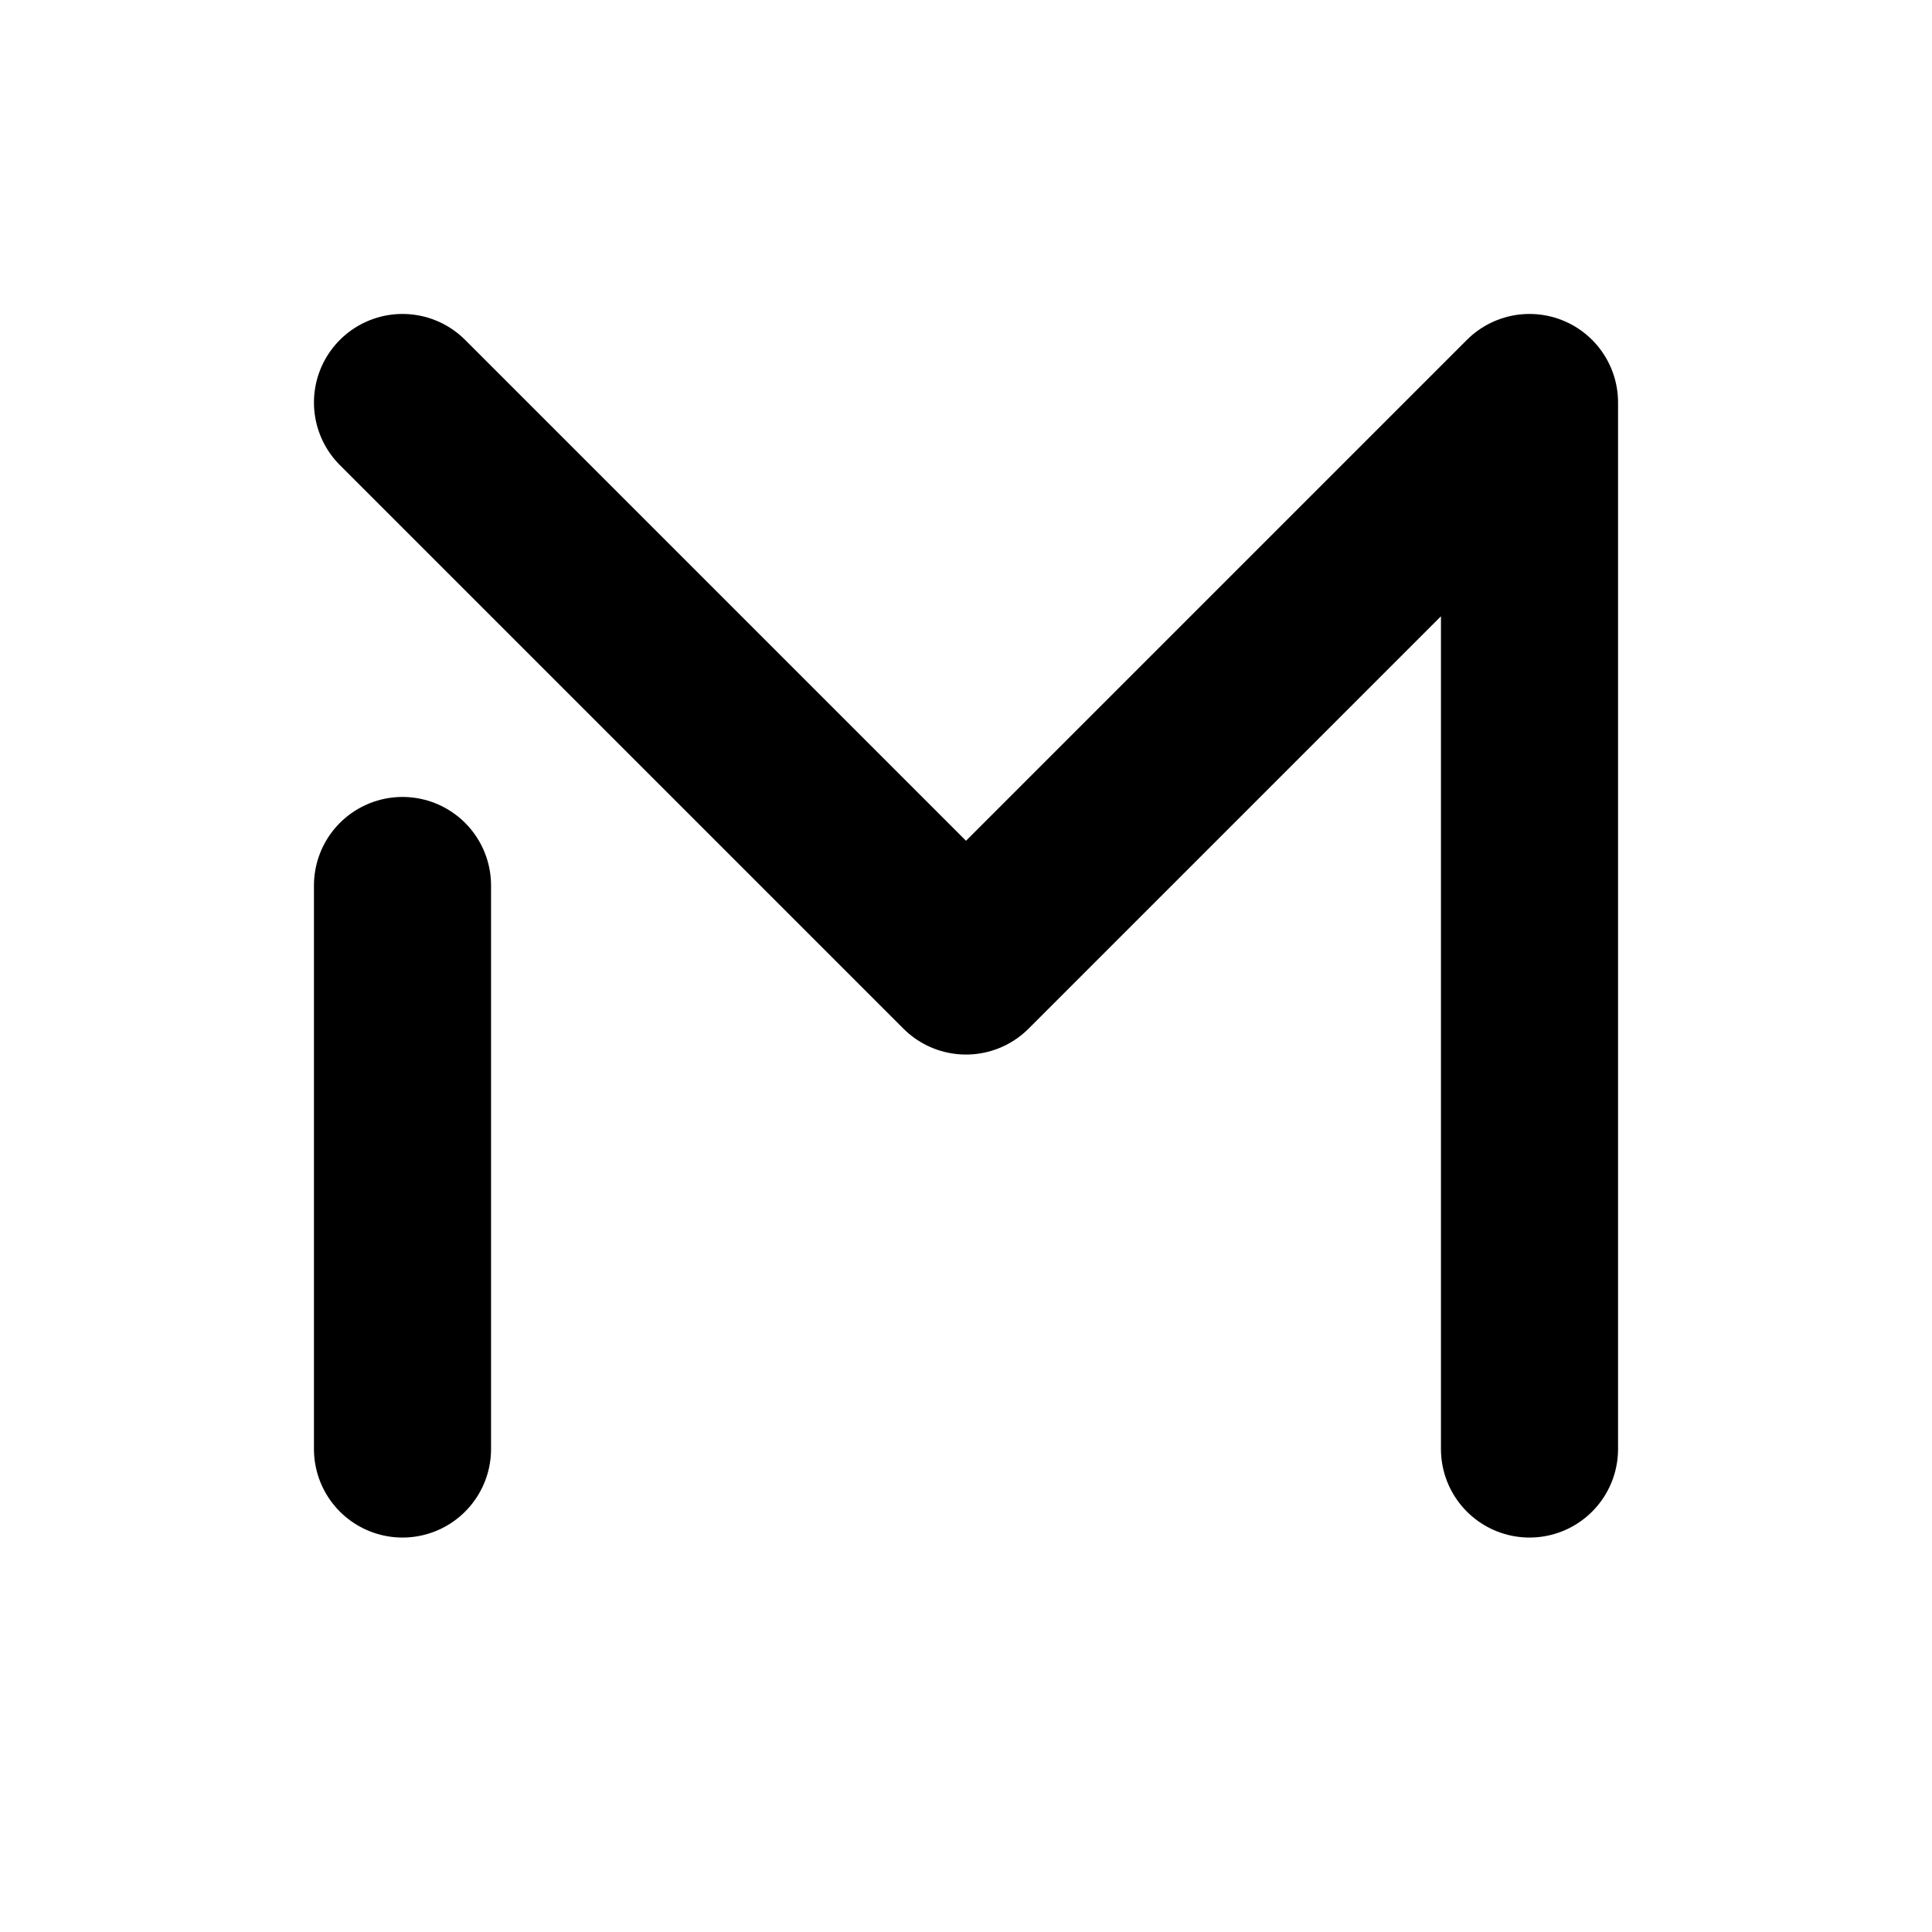
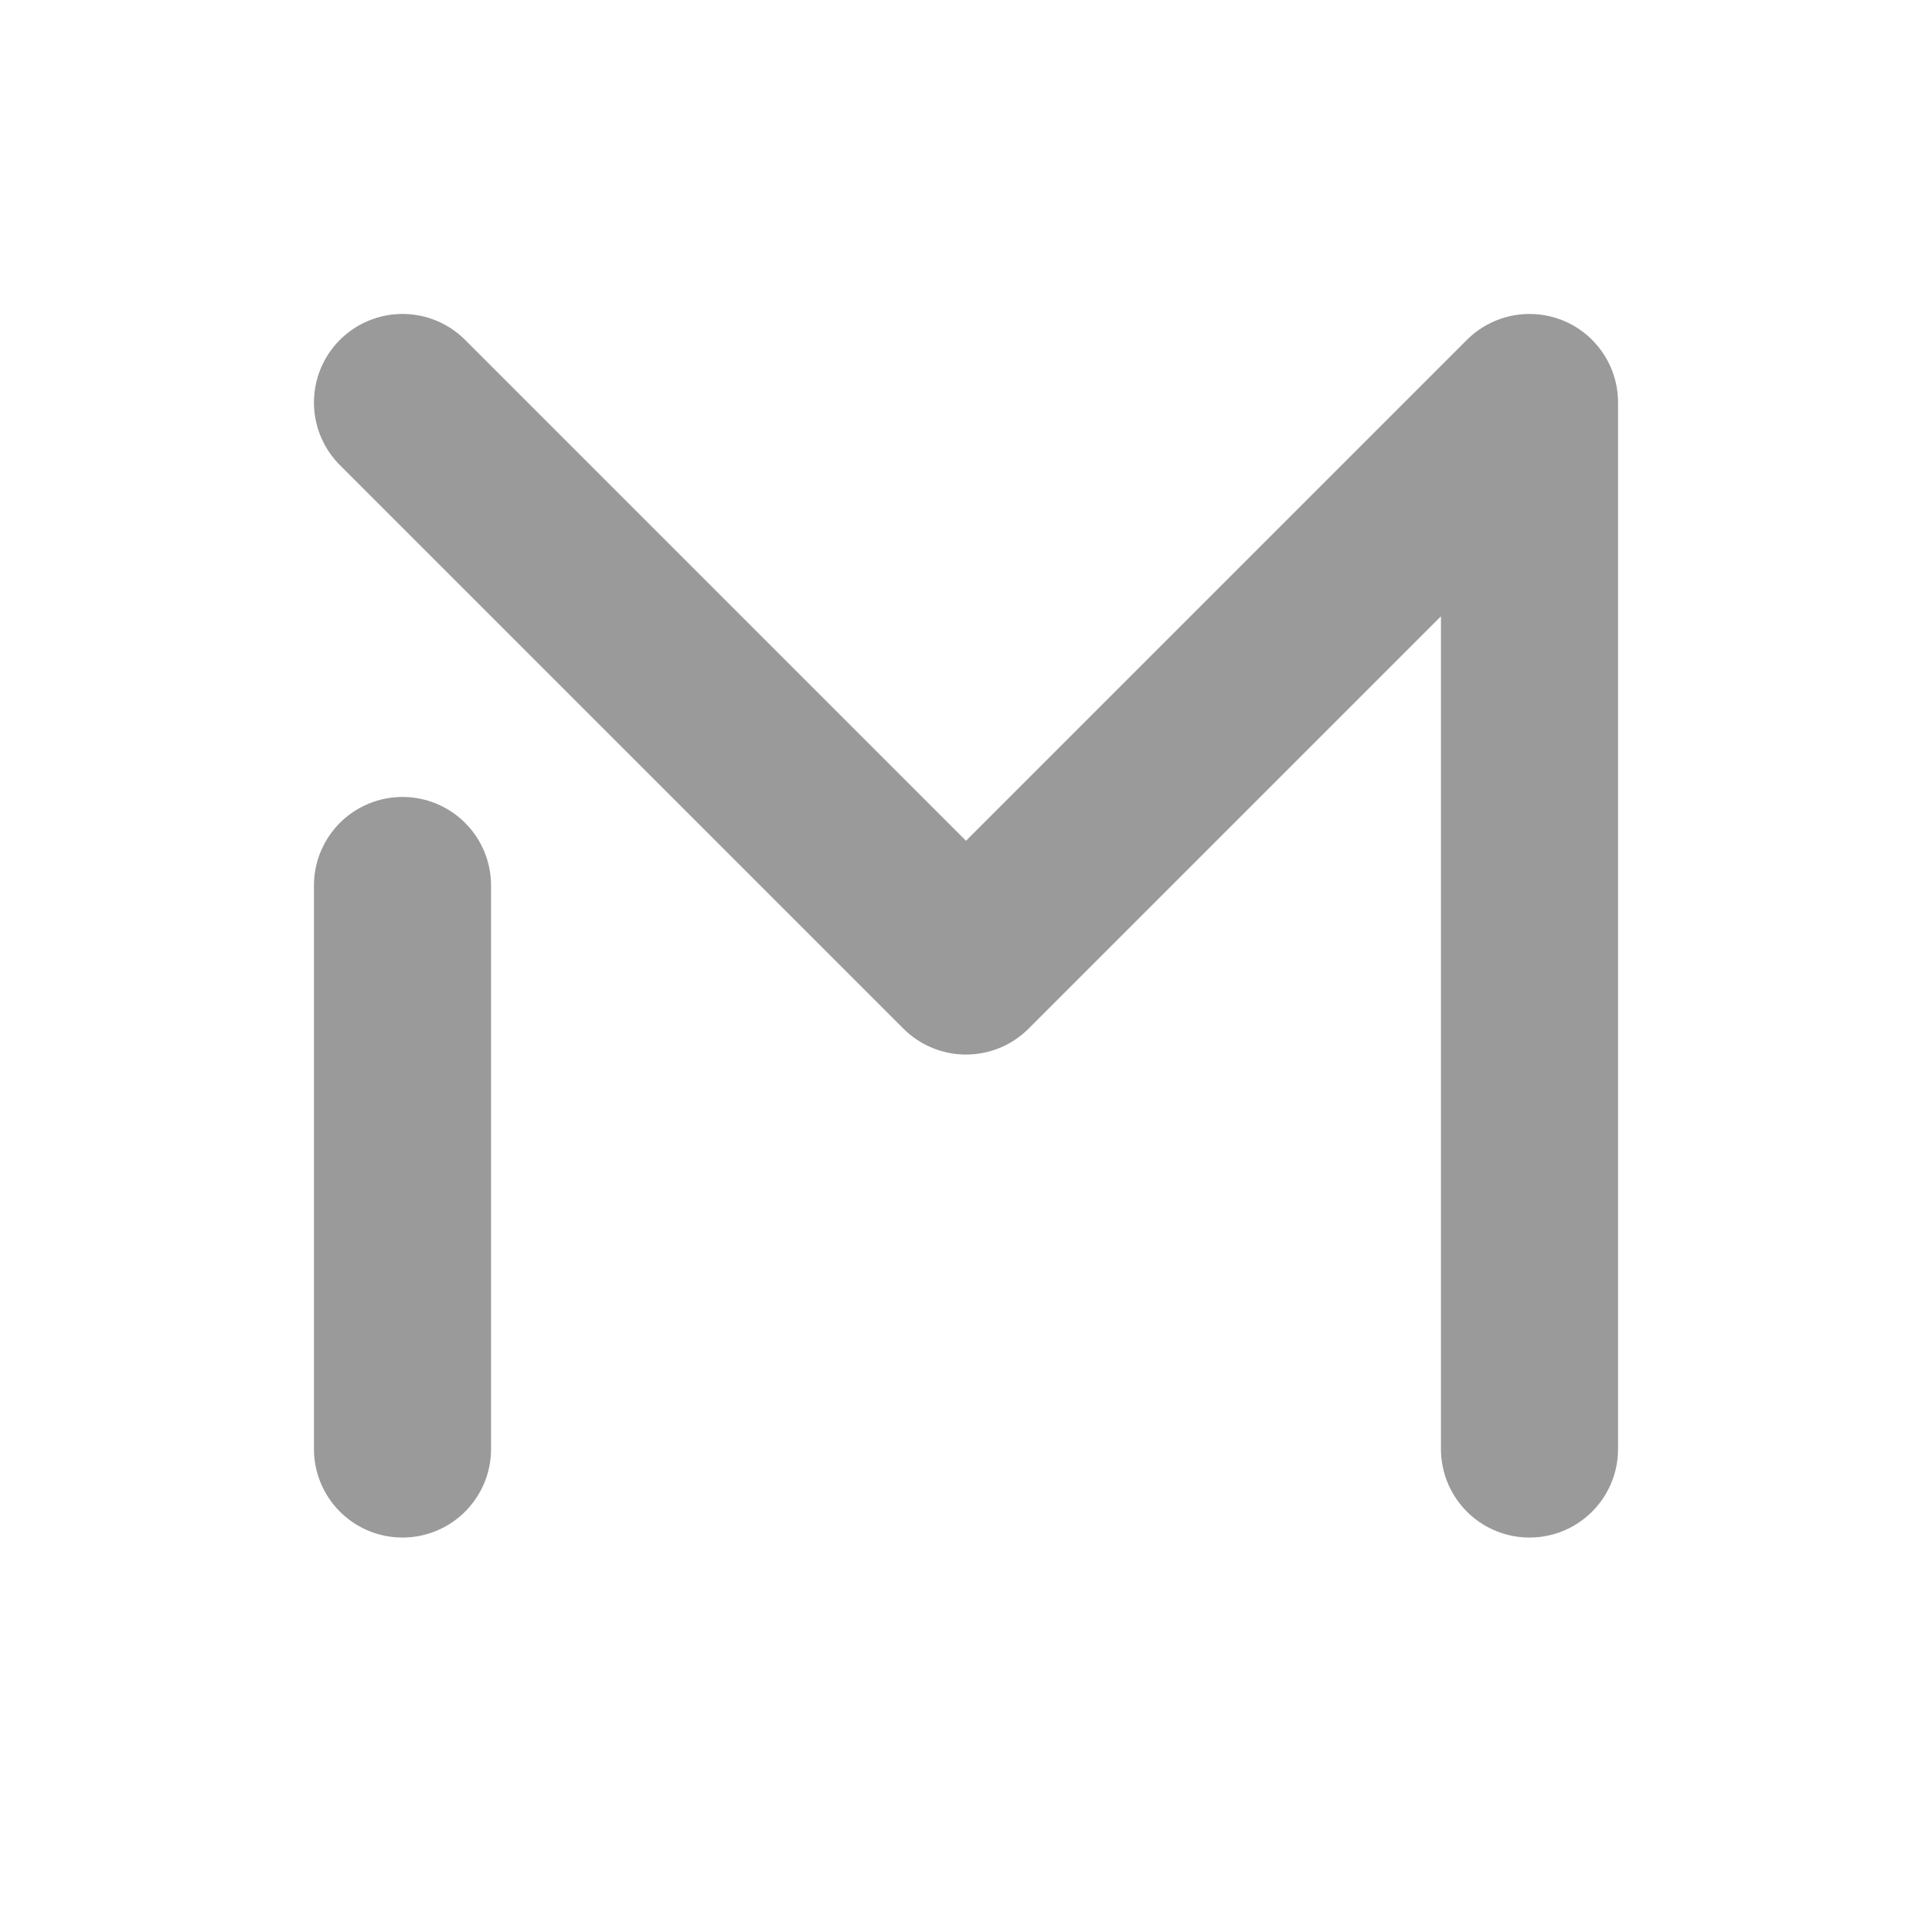
<svg xmlns="http://www.w3.org/2000/svg" width="24" height="24" viewBox="0 0 24 24" fill="none">
-   <path d="M5 18V11" stroke="currentColor" stroke-width="2.2" stroke-linecap="round" />
-   <path d="M5 5L12 12L19 5V18" stroke="currentColor" stroke-width="2.2" stroke-linecap="round" stroke-linejoin="round" />
+   <path d="M5 18V11" stroke="#9a9a9a" stroke-width="2.2" stroke-linecap="round" />
+   <path d="M5 5L12 12L19 5V18" stroke="#9a9a9a" stroke-width="2.2" stroke-linecap="round" stroke-linejoin="round" />
</svg>
